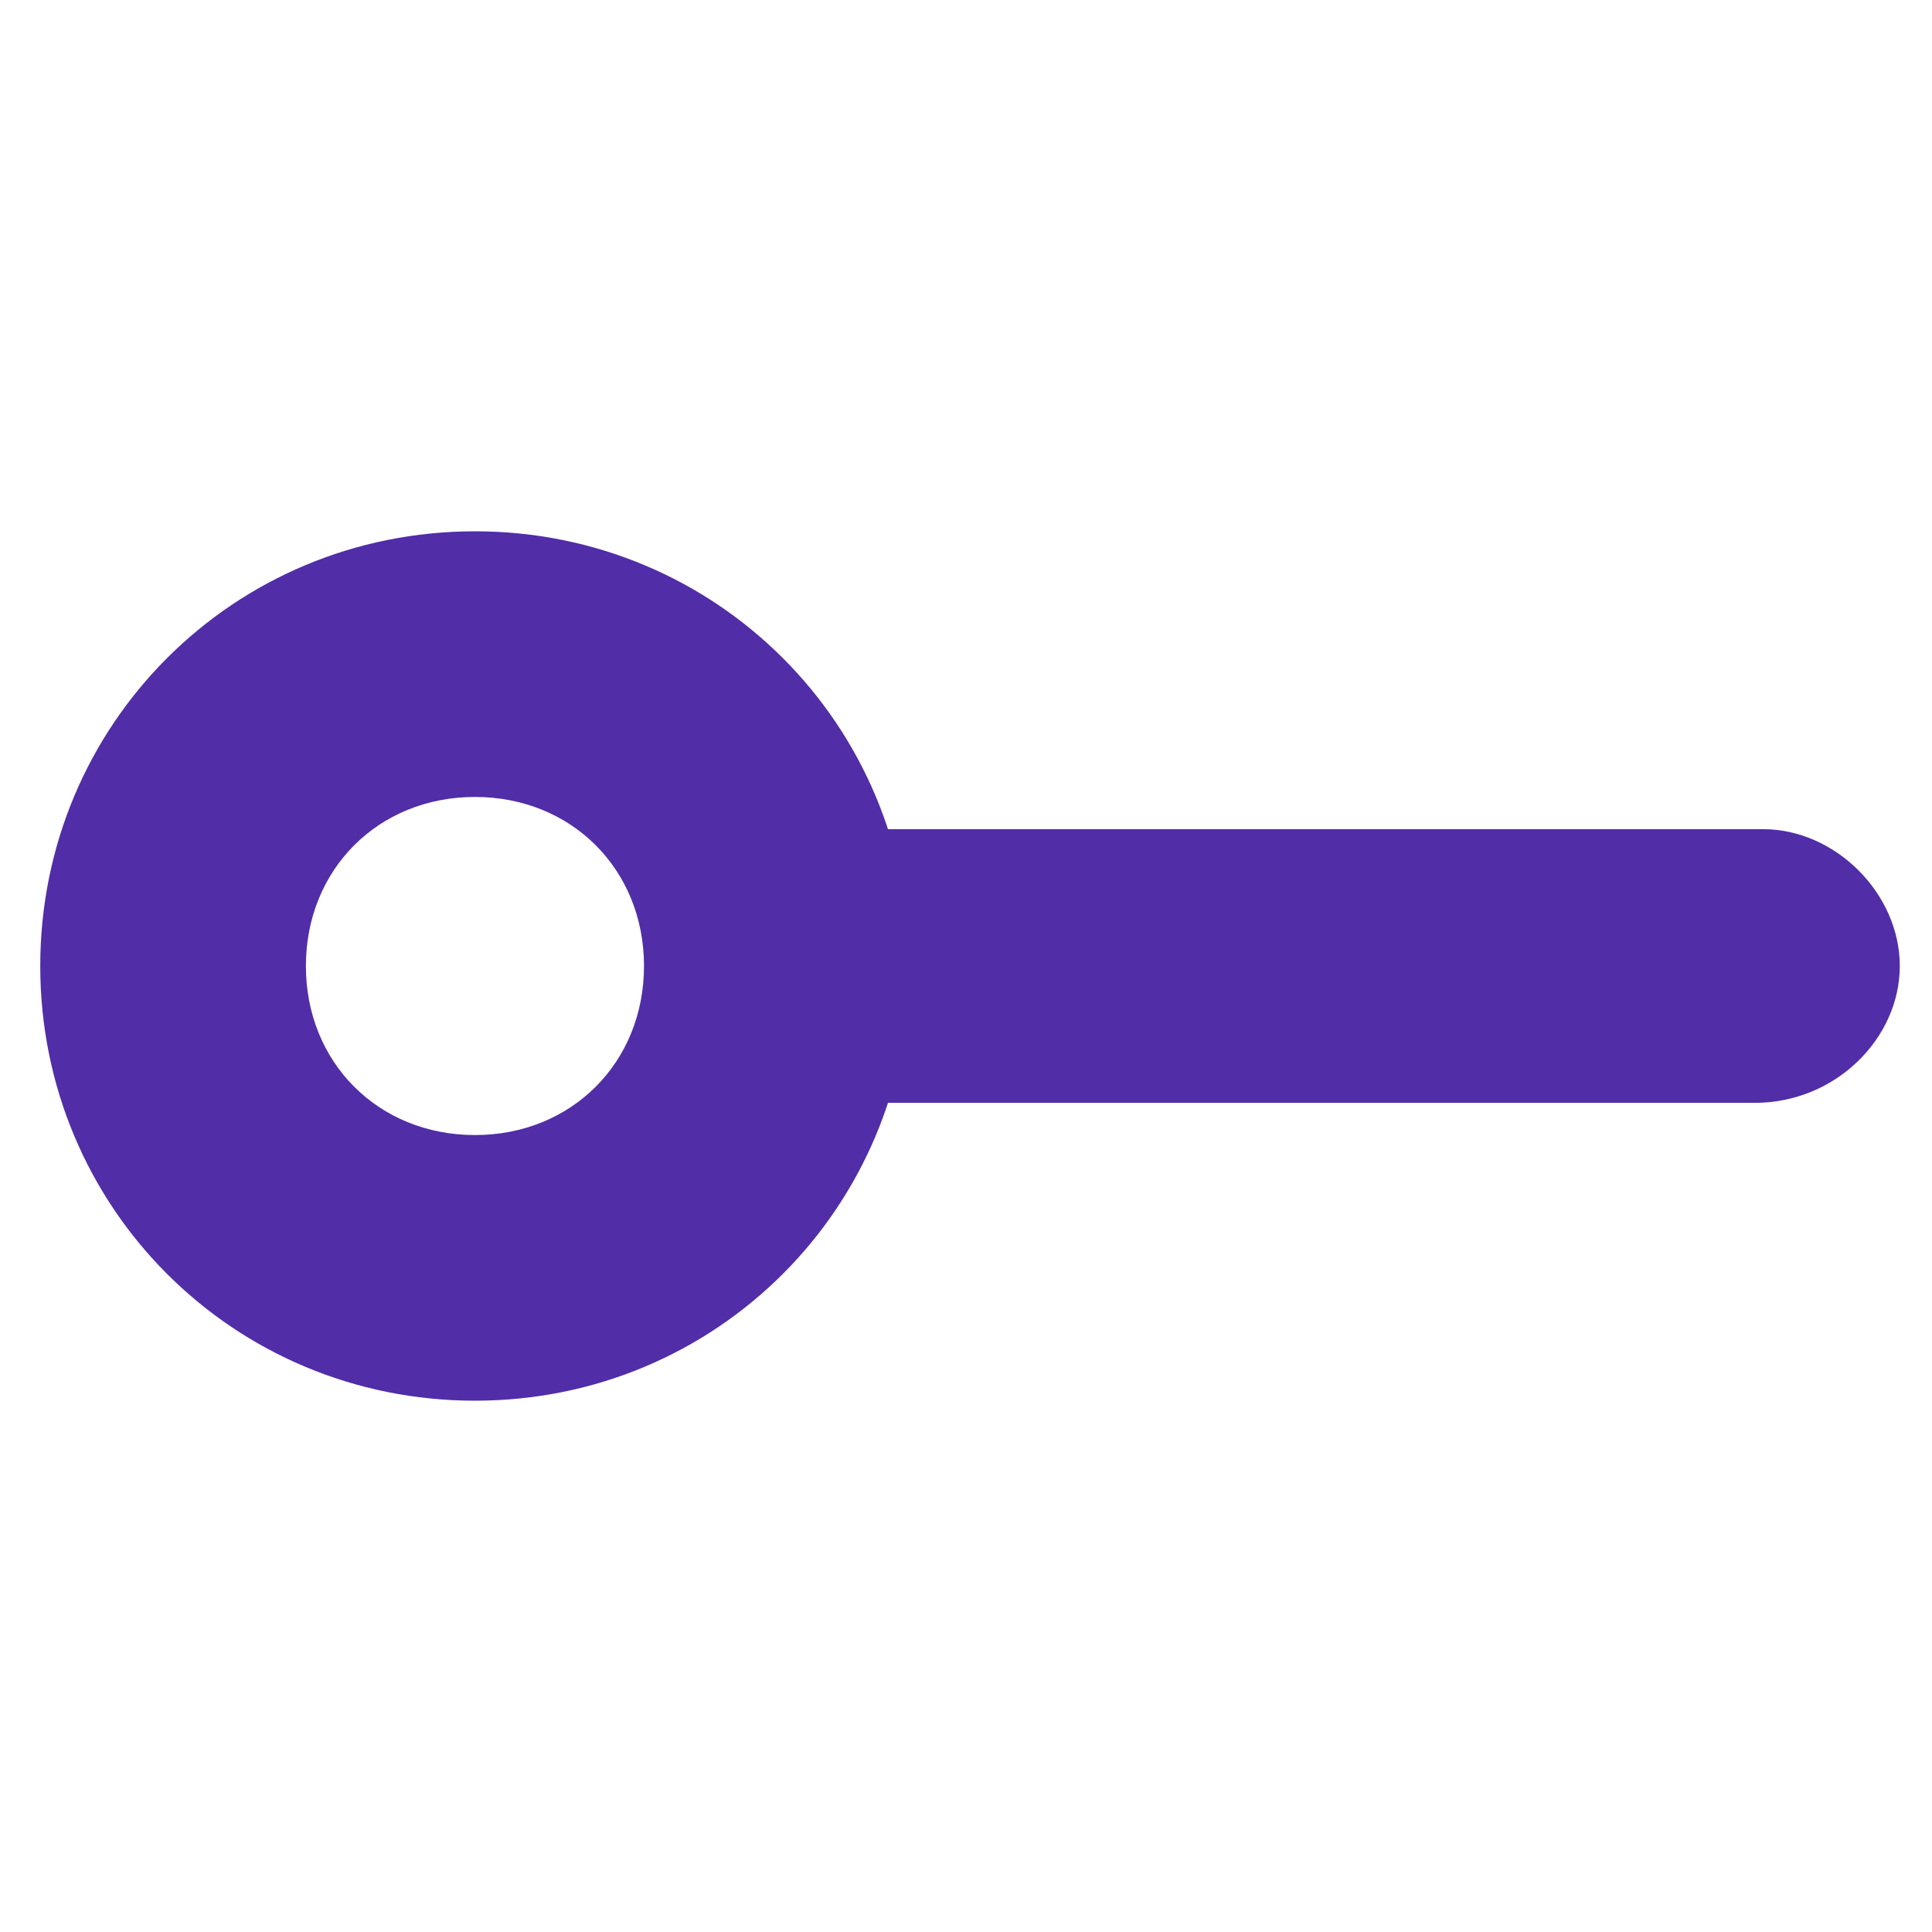
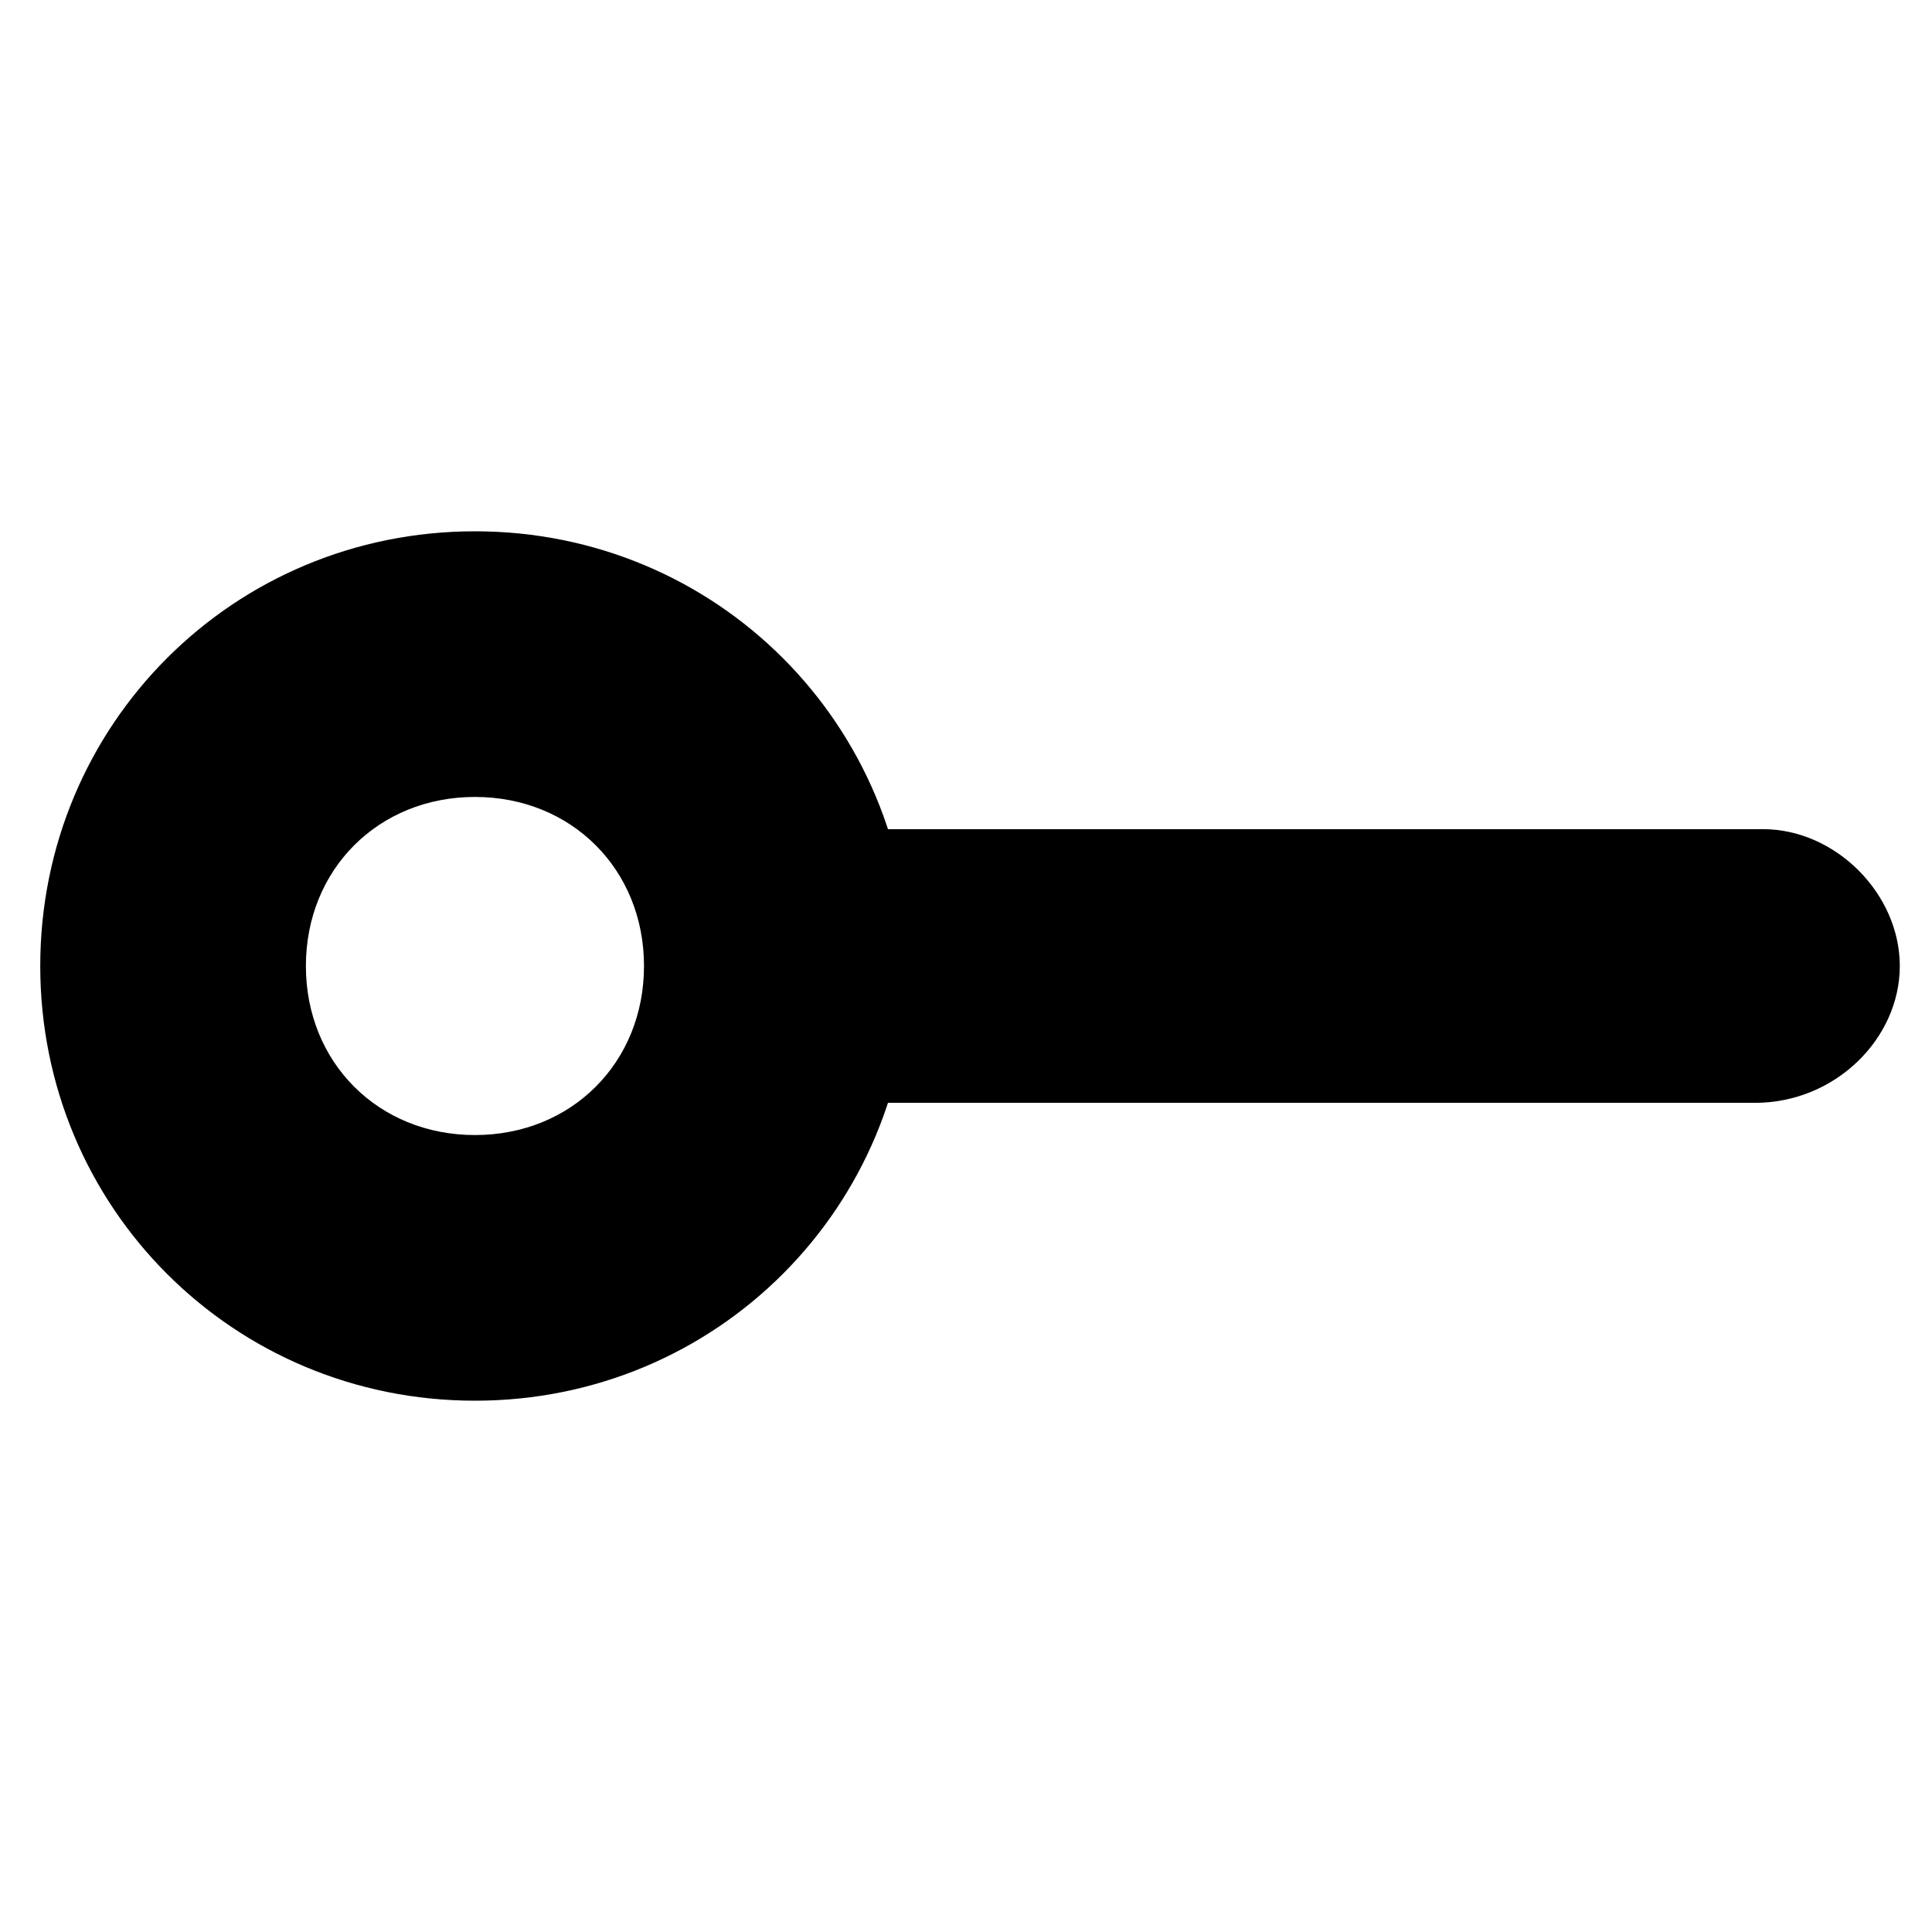
<svg xmlns="http://www.w3.org/2000/svg" version="1.1" id="Calque_1" x="0px" y="0px" viewBox="0 0 24 24" style="enable-background:new 0 0 24 24;" xml:space="preserve">
-   <style type="text/css">
- 	.st0{fill:#512DA8;}
- </style>
-   <path class="st0" d="M21.8,13.7H10.3c-0.9,0-1.7-0.8-1.7-1.7s0.8-1.7,1.7-1.7h11.6c0.9,0,1.7,0.8,1.7,1.7S22.8,13.7,21.8,13.7z" />
-   <path class="st0" d="M5.9,6.6c3,0,5.4,2.4,5.4,5.4s-2.4,5.4-5.4,5.4c-3,0-5.4-2.4-5.4-5.4S2.9,6.6,5.9,6.6z M5.9,14.1  C7.1,14.1,8,13.2,8,12S7.1,9.9,5.9,9.9c-1.2,0-2.1,0.9-2.1,2.1S4.7,14.1,5.9,14.1z" />
+   <path d="M21.8,13.7H10.3c-0.9,0-1.7-0.8-1.7-1.7s0.8-1.7,1.7-1.7h11.6c0.9,0,1.7,0.8,1.7,1.7S22.8,13.7,21.8,13.7z" />
+   <path d="M5.9,6.6c3,0,5.4,2.4,5.4,5.4s-2.4,5.4-5.4,5.4c-3,0-5.4-2.4-5.4-5.4S2.9,6.6,5.9,6.6z M5.9,14.1  C7.1,14.1,8,13.2,8,12S7.1,9.9,5.9,9.9c-1.2,0-2.1,0.9-2.1,2.1S4.7,14.1,5.9,14.1z" />
</svg>
